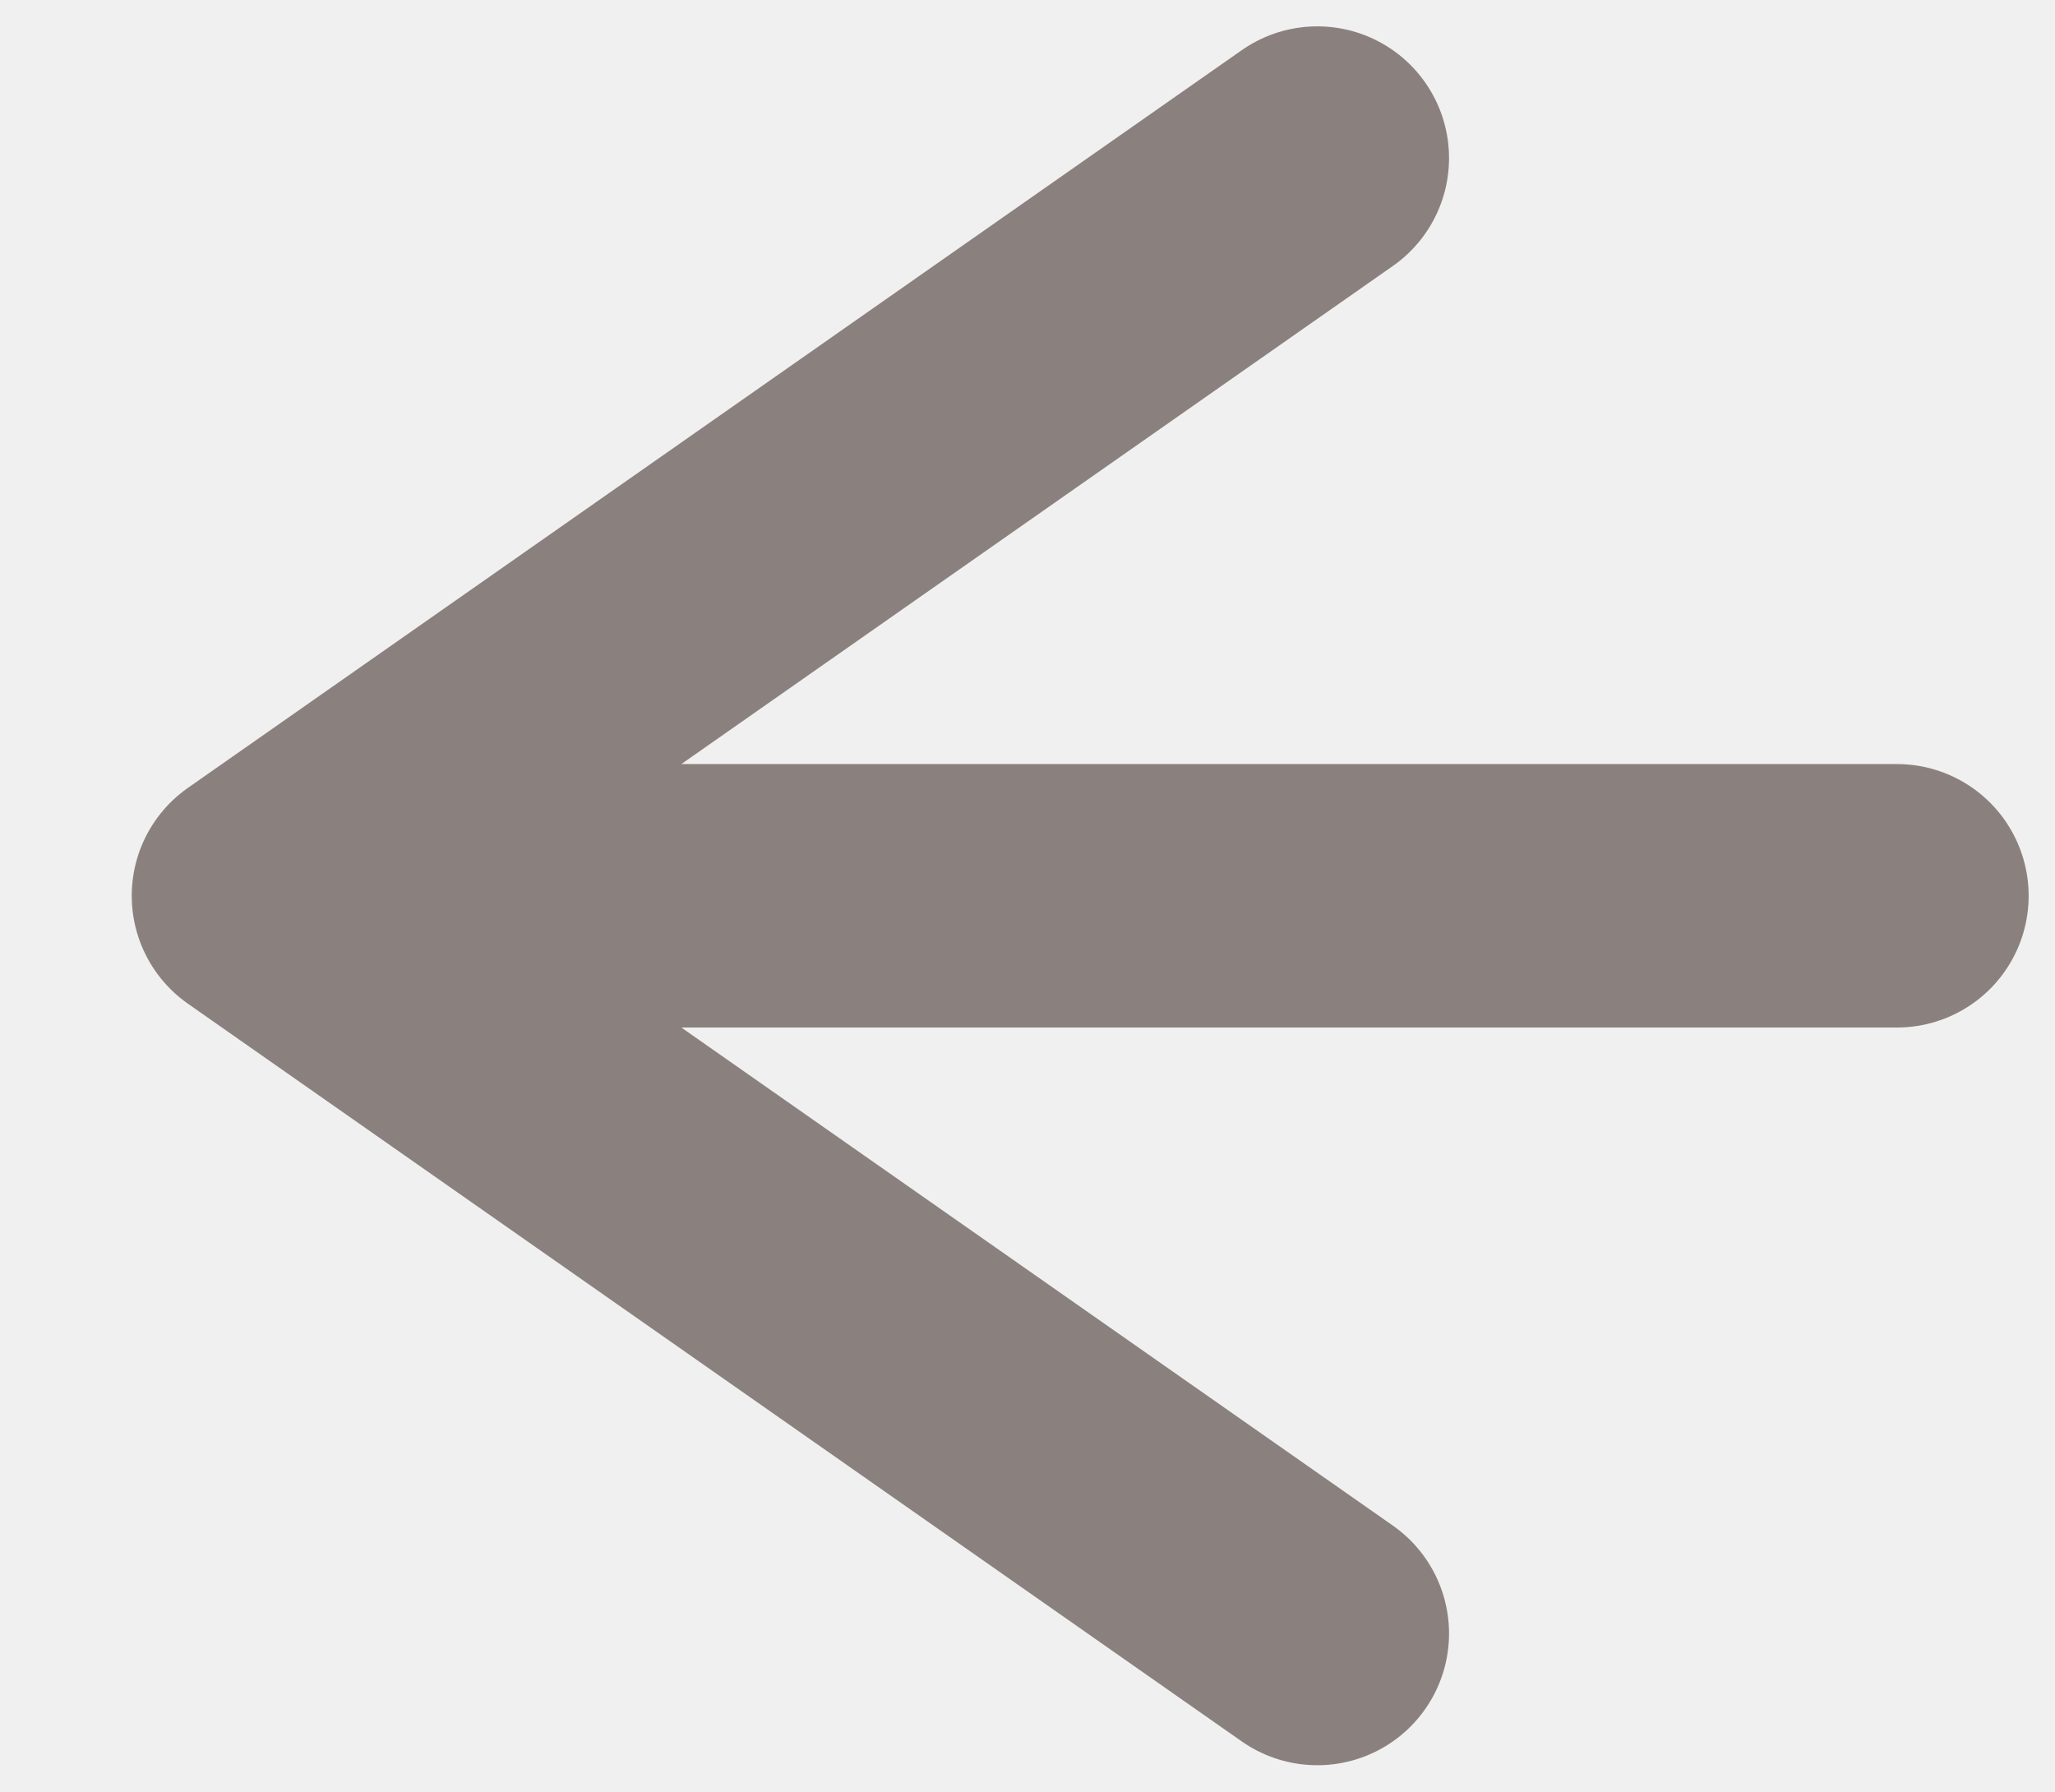
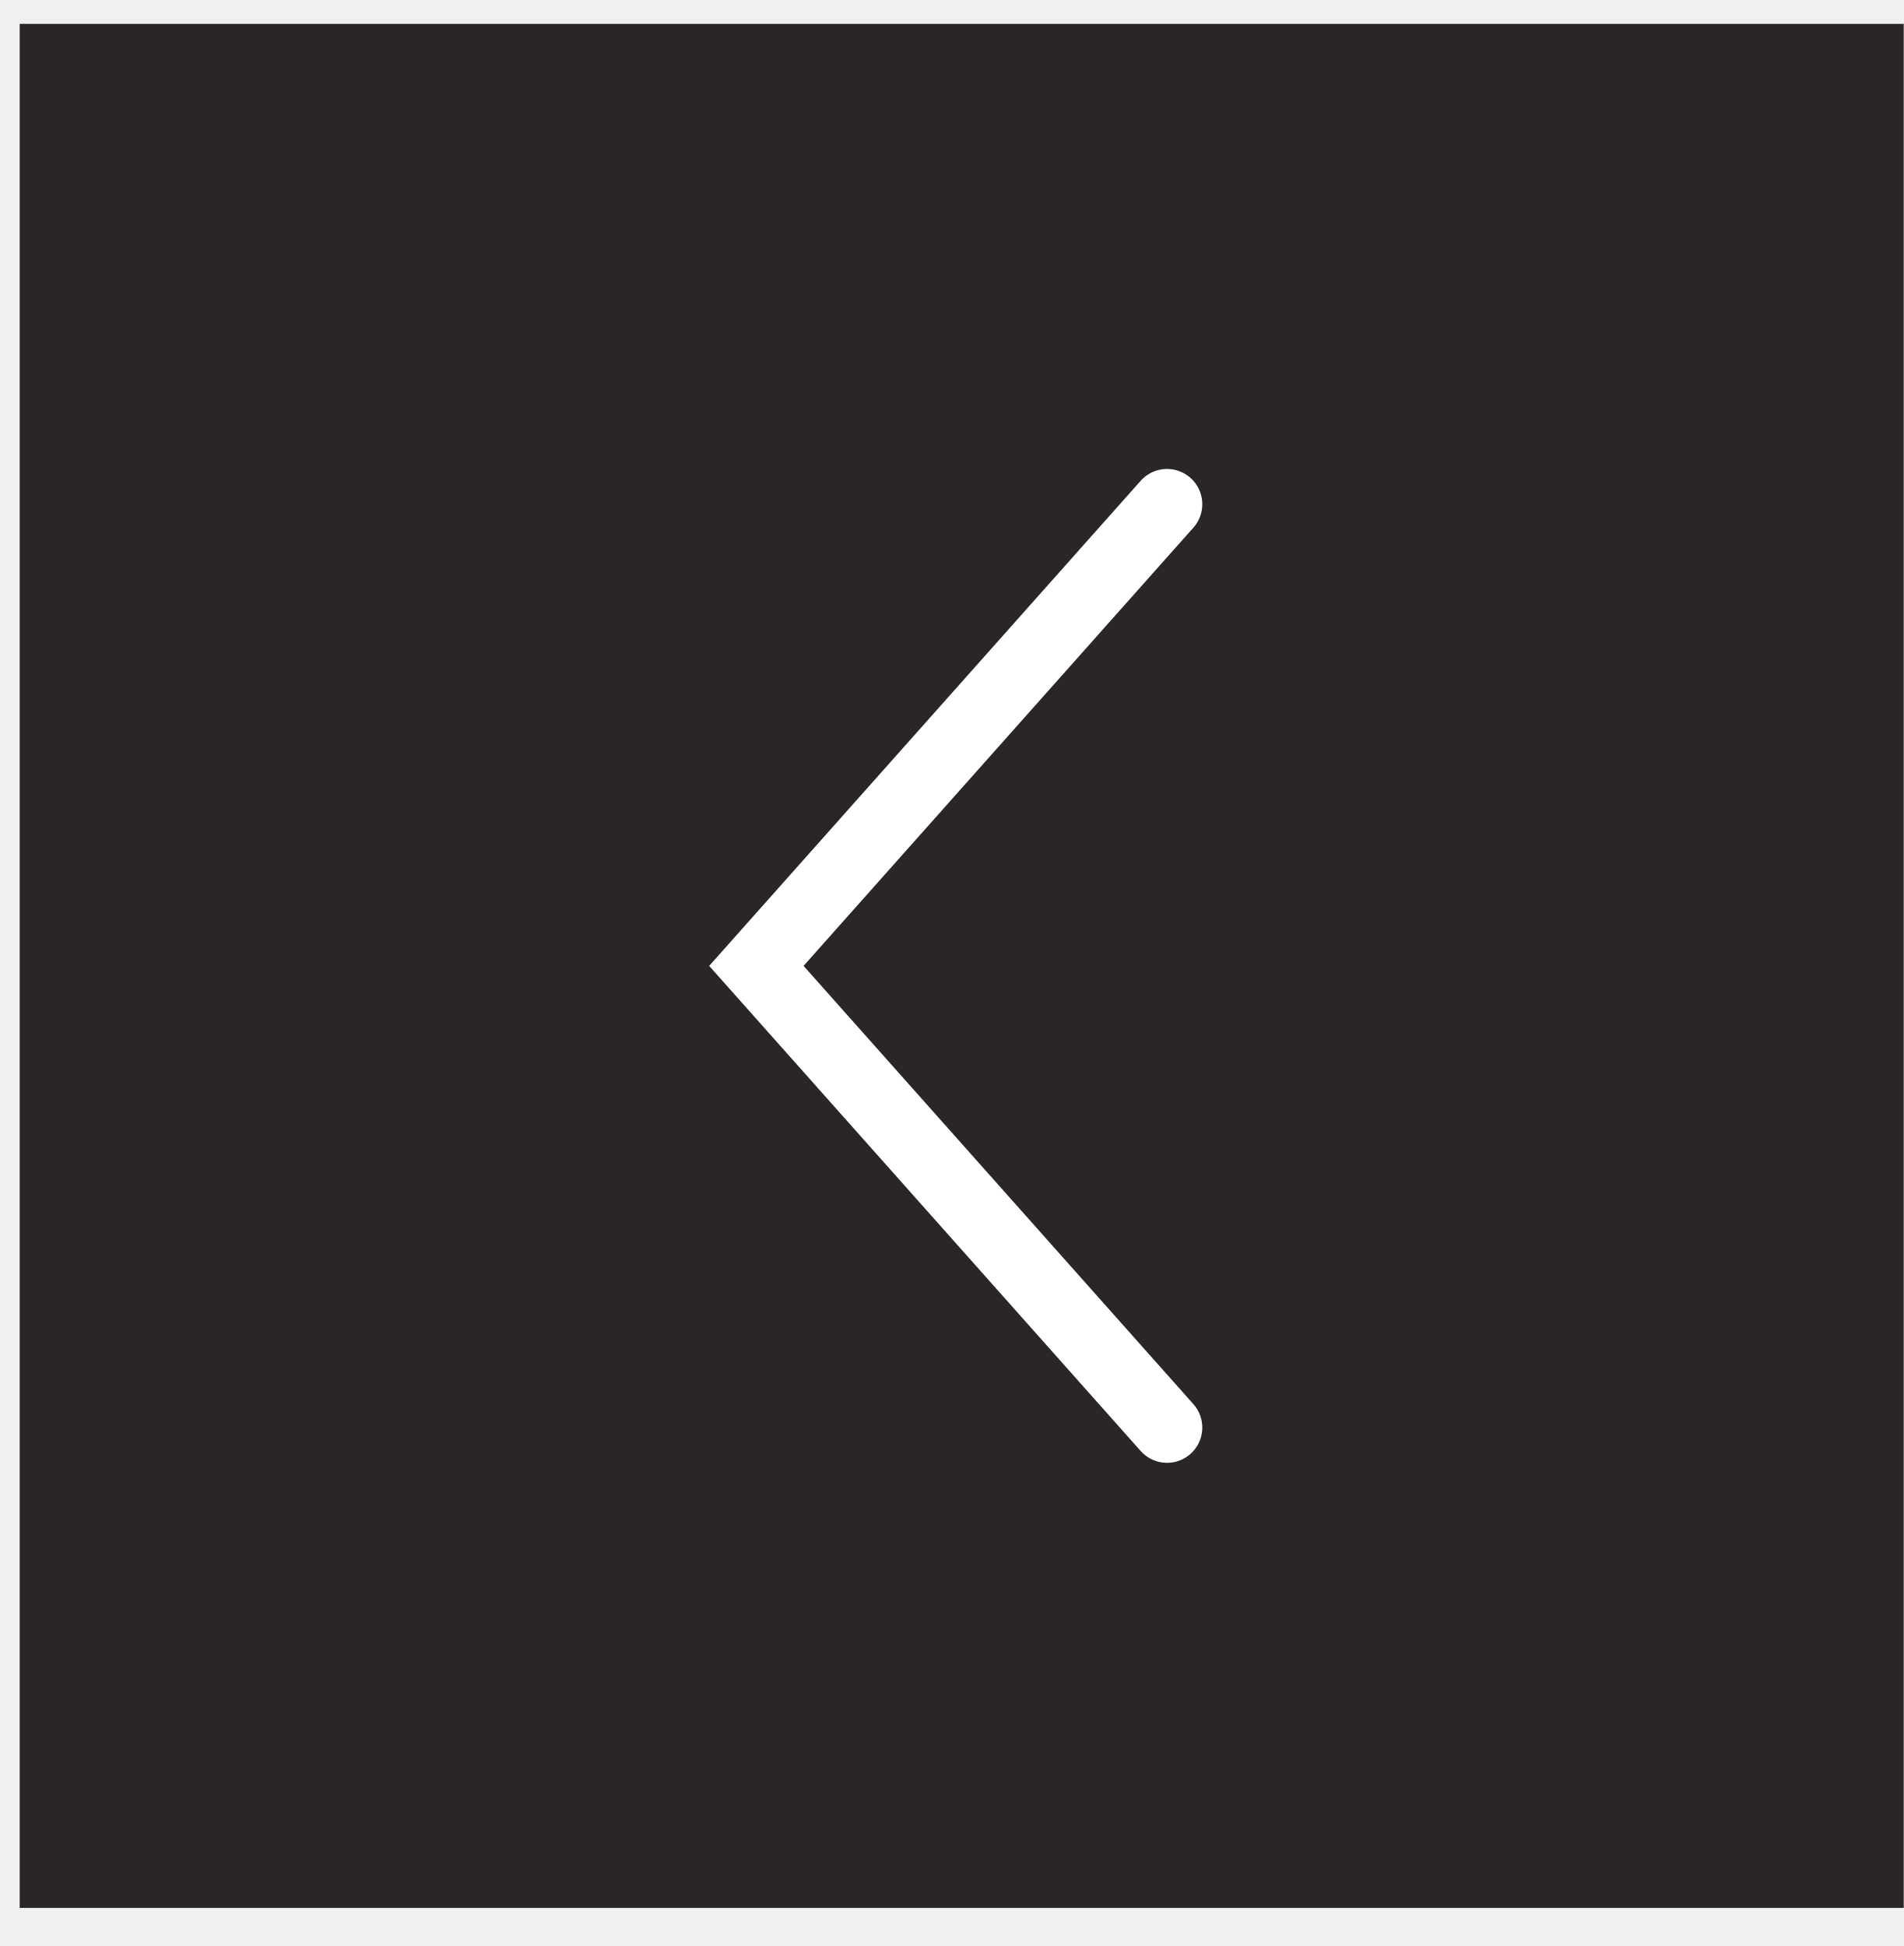
- <svg xmlns="http://www.w3.org/2000/svg" width="39" height="34" viewBox="0 0 39 34" fill="none">
-   <path d="M25 31L5 17M5 17L25 3M5 17L36 17" stroke="#8A817F" stroke-width="5" stroke-linecap="round" />
+ <svg xmlns="http://www.w3.org/2000/svg" width="45" height="46" viewBox="0 0 45 46" fill="none">
+   <rect x="0.465" y="45.1" width="44.535" height="44.535" transform="rotate(-90 0.464844 45.0996)" fill="#2B2626" />
+   <path d="M27.586 11.919L17.879 22.832L27.586 33.745" stroke="white" stroke-width="1.667" stroke-linecap="round" />
</svg>
